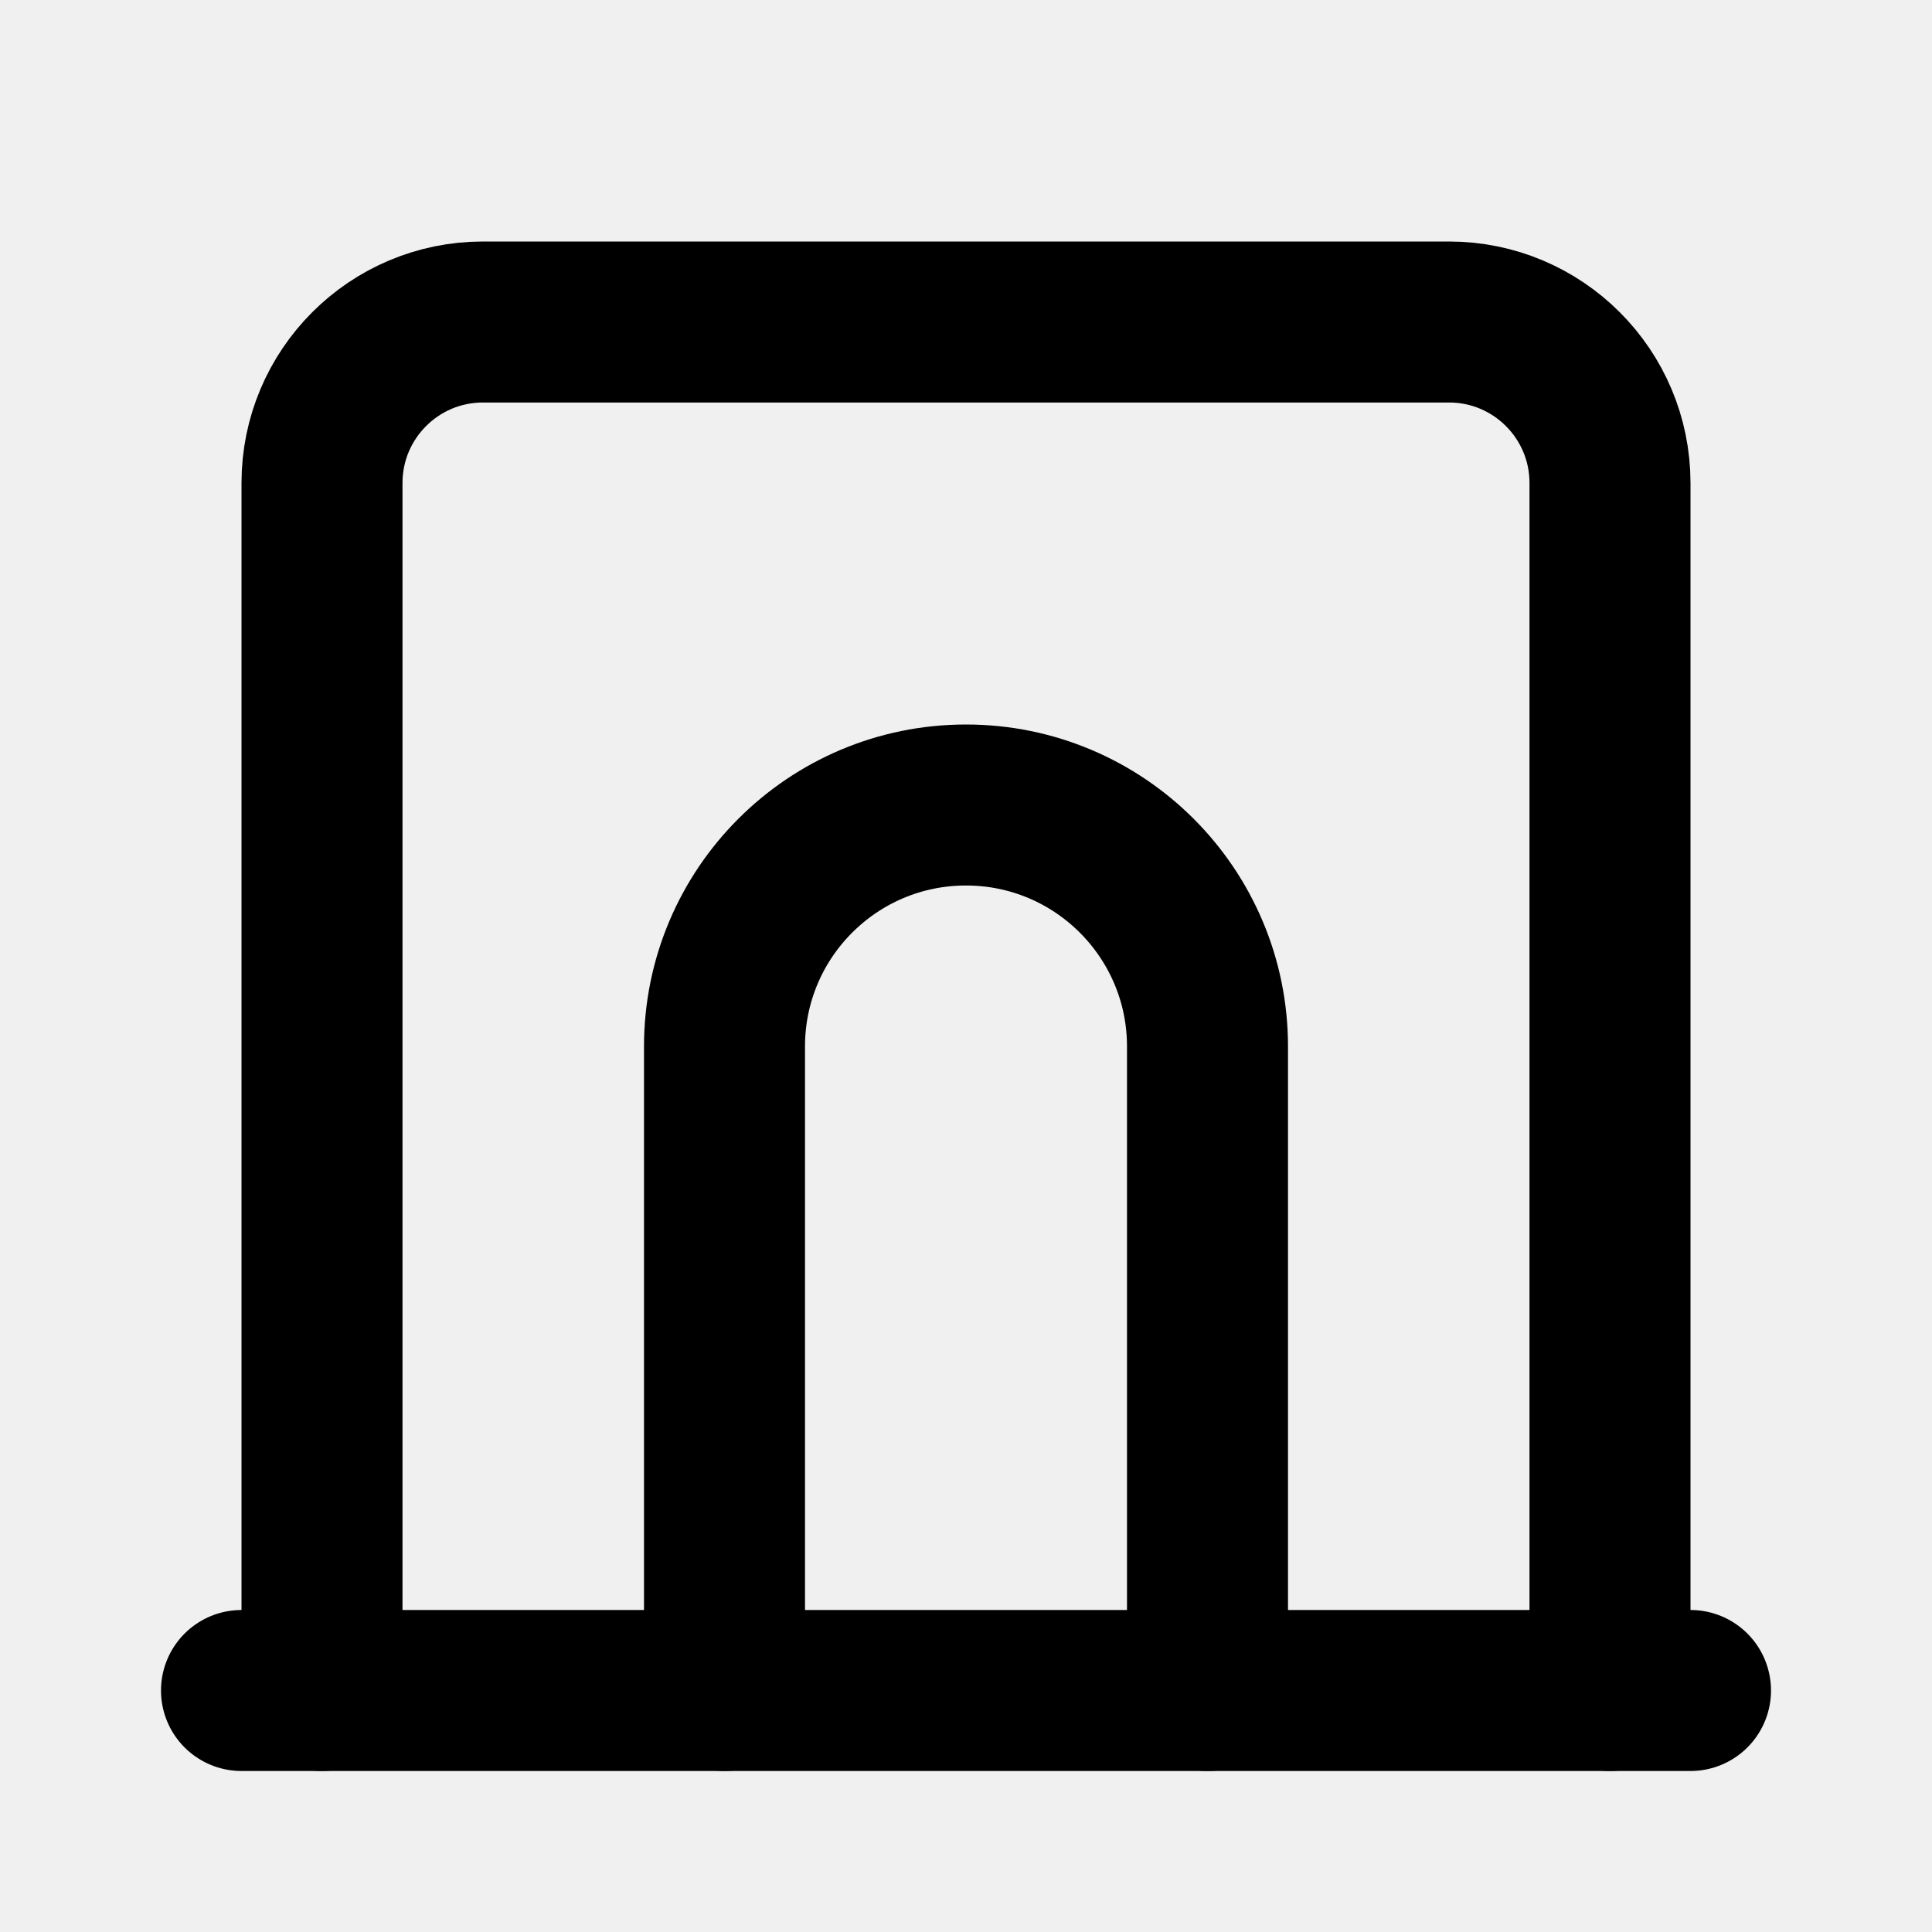
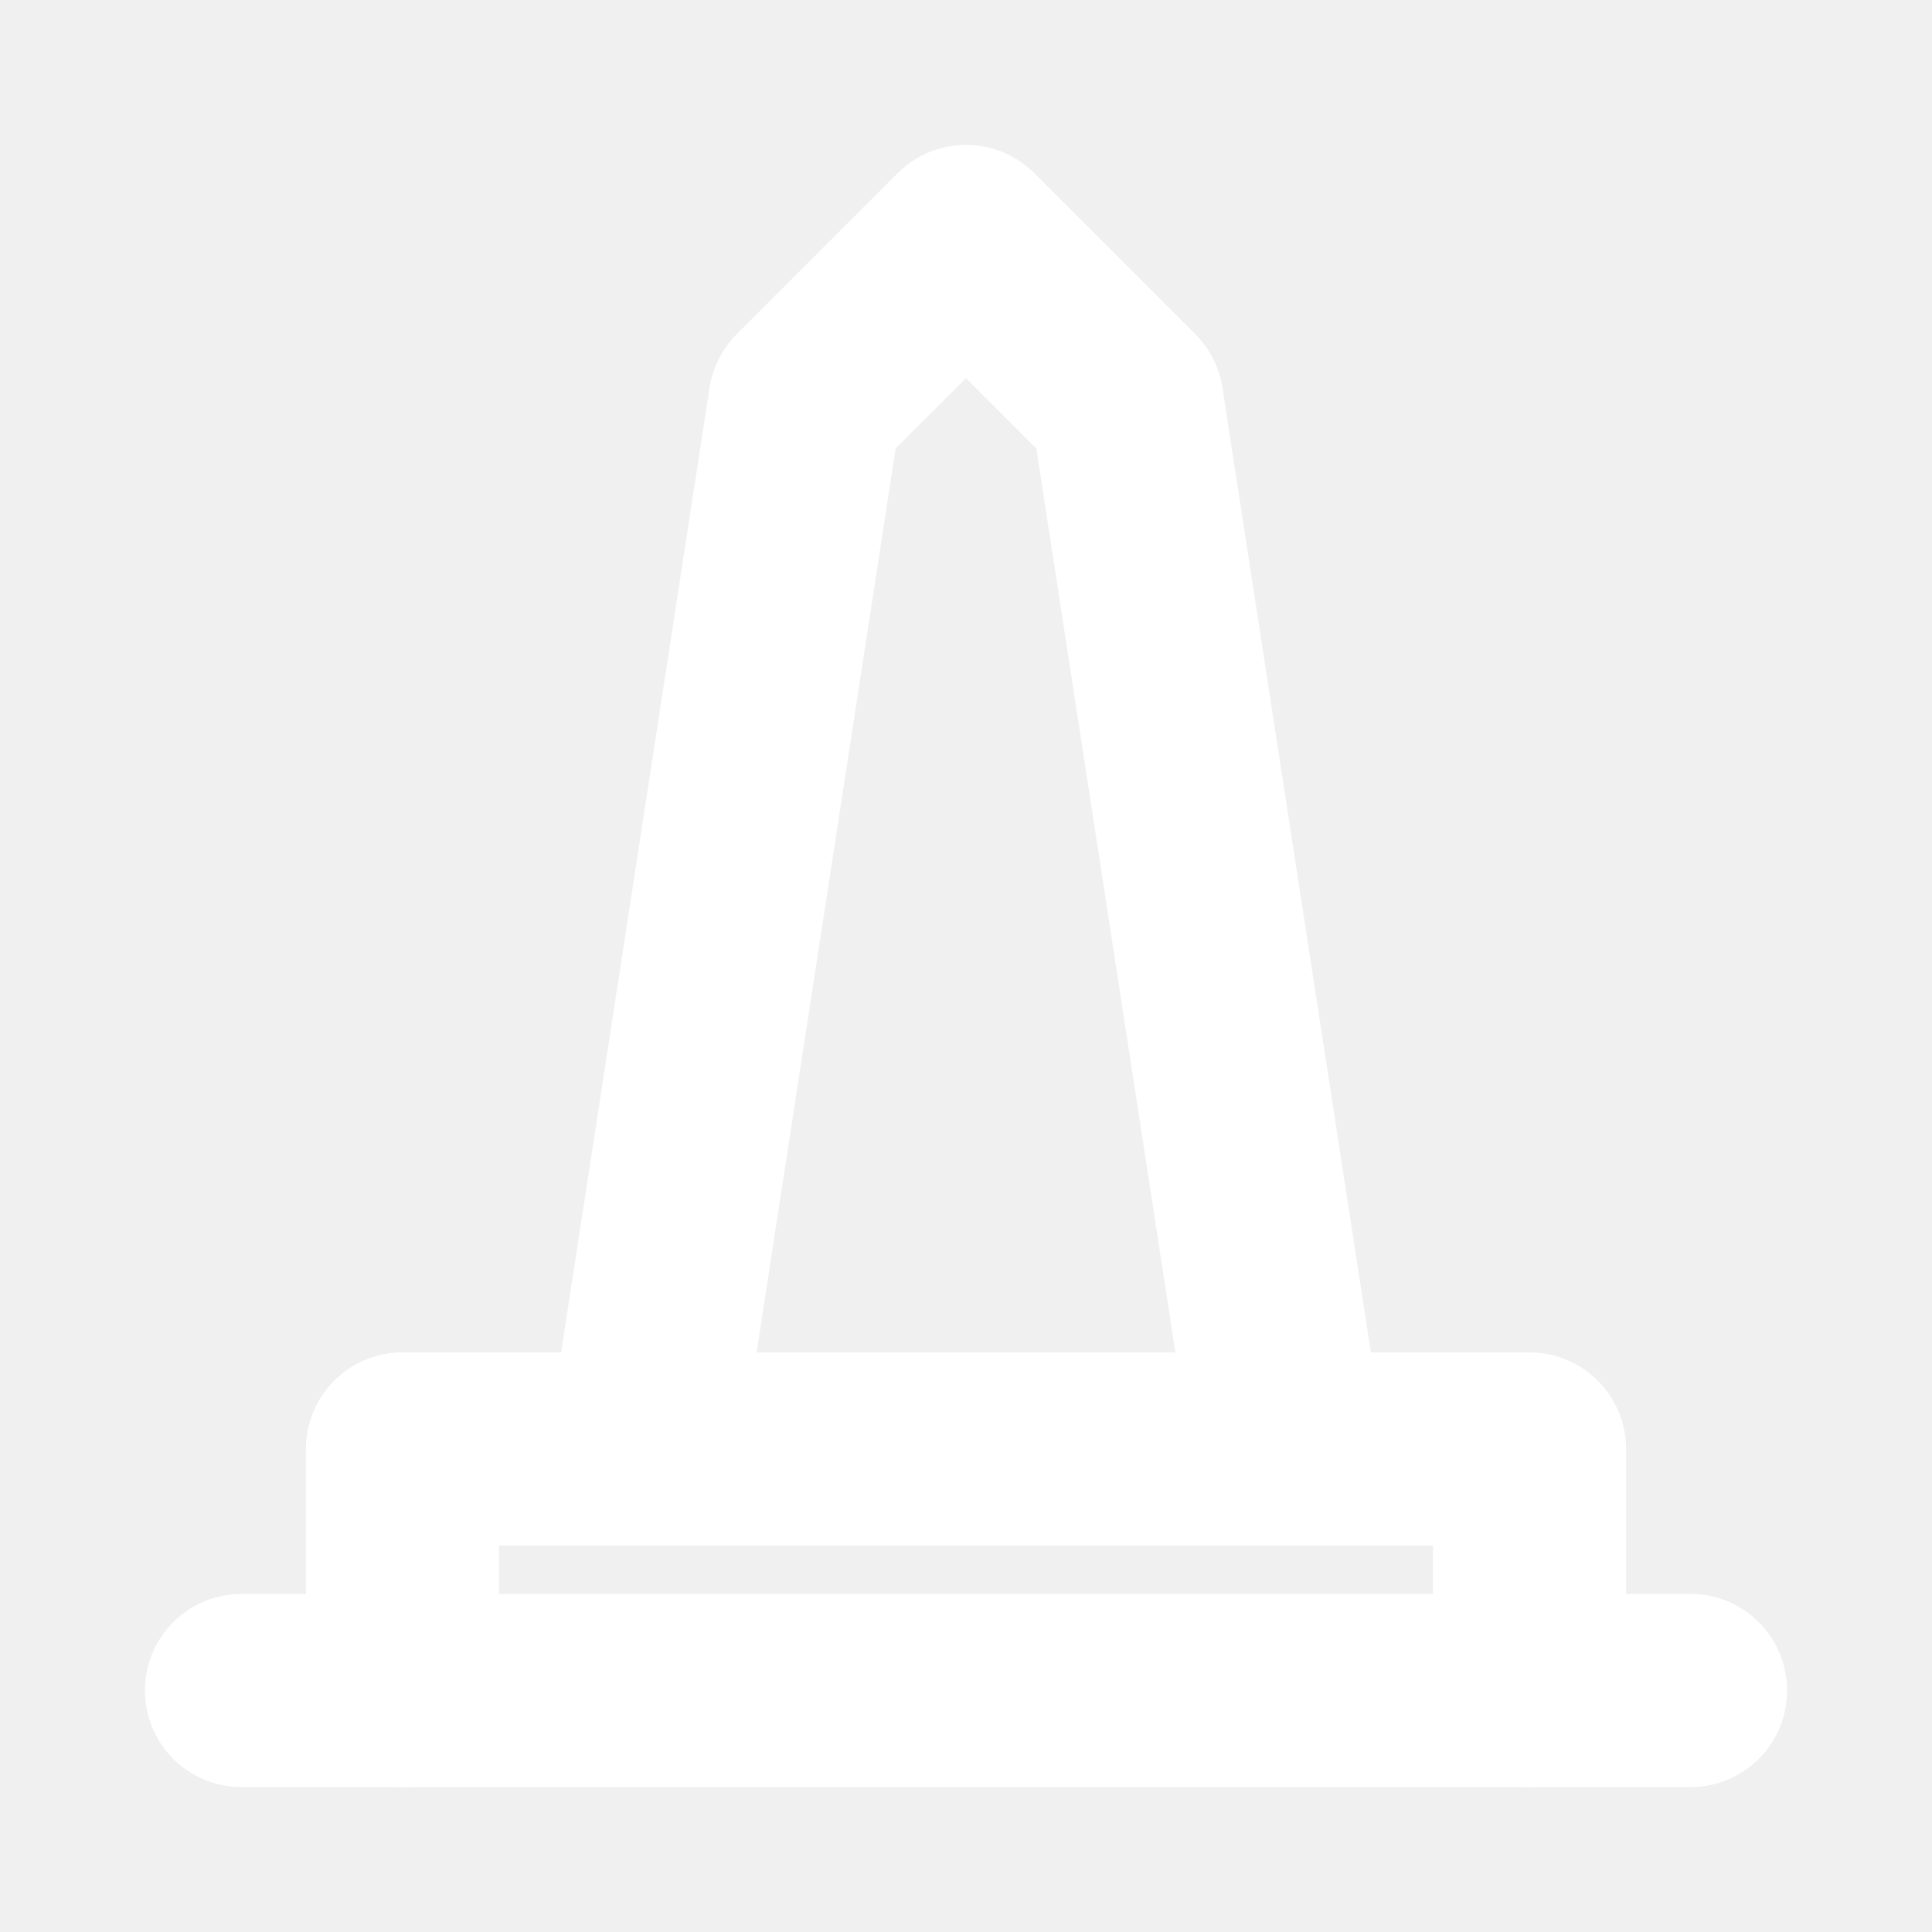
- <svg xmlns="http://www.w3.org/2000/svg" width="24" height="24" viewBox="0 0 24 24" fill="none" stroke="currentColor" stroke-width="2" stroke-linecap="round" stroke-linejoin="round">
+ <svg xmlns="http://www.w3.org/2000/svg" width="24" height="24" viewBox="0 0 24 24" fill="none" stroke="#fff" stroke-width="2.4" stroke-linecap="round" stroke-linejoin="round">
+   <path d="M8 18l2 -13l2 -2l2 2l2 13" />
+   <path d="M5 21v-3h14v3" />
  <path d="M3 21l18 0" />
-   <path d="M4 21v-15a2 2 0 0 1 2 -2h12a2 2 0 0 1 2 2v15" />
-   <path d="M9 21v-8a3 3 0 0 1 6 0v8" />
</svg>
